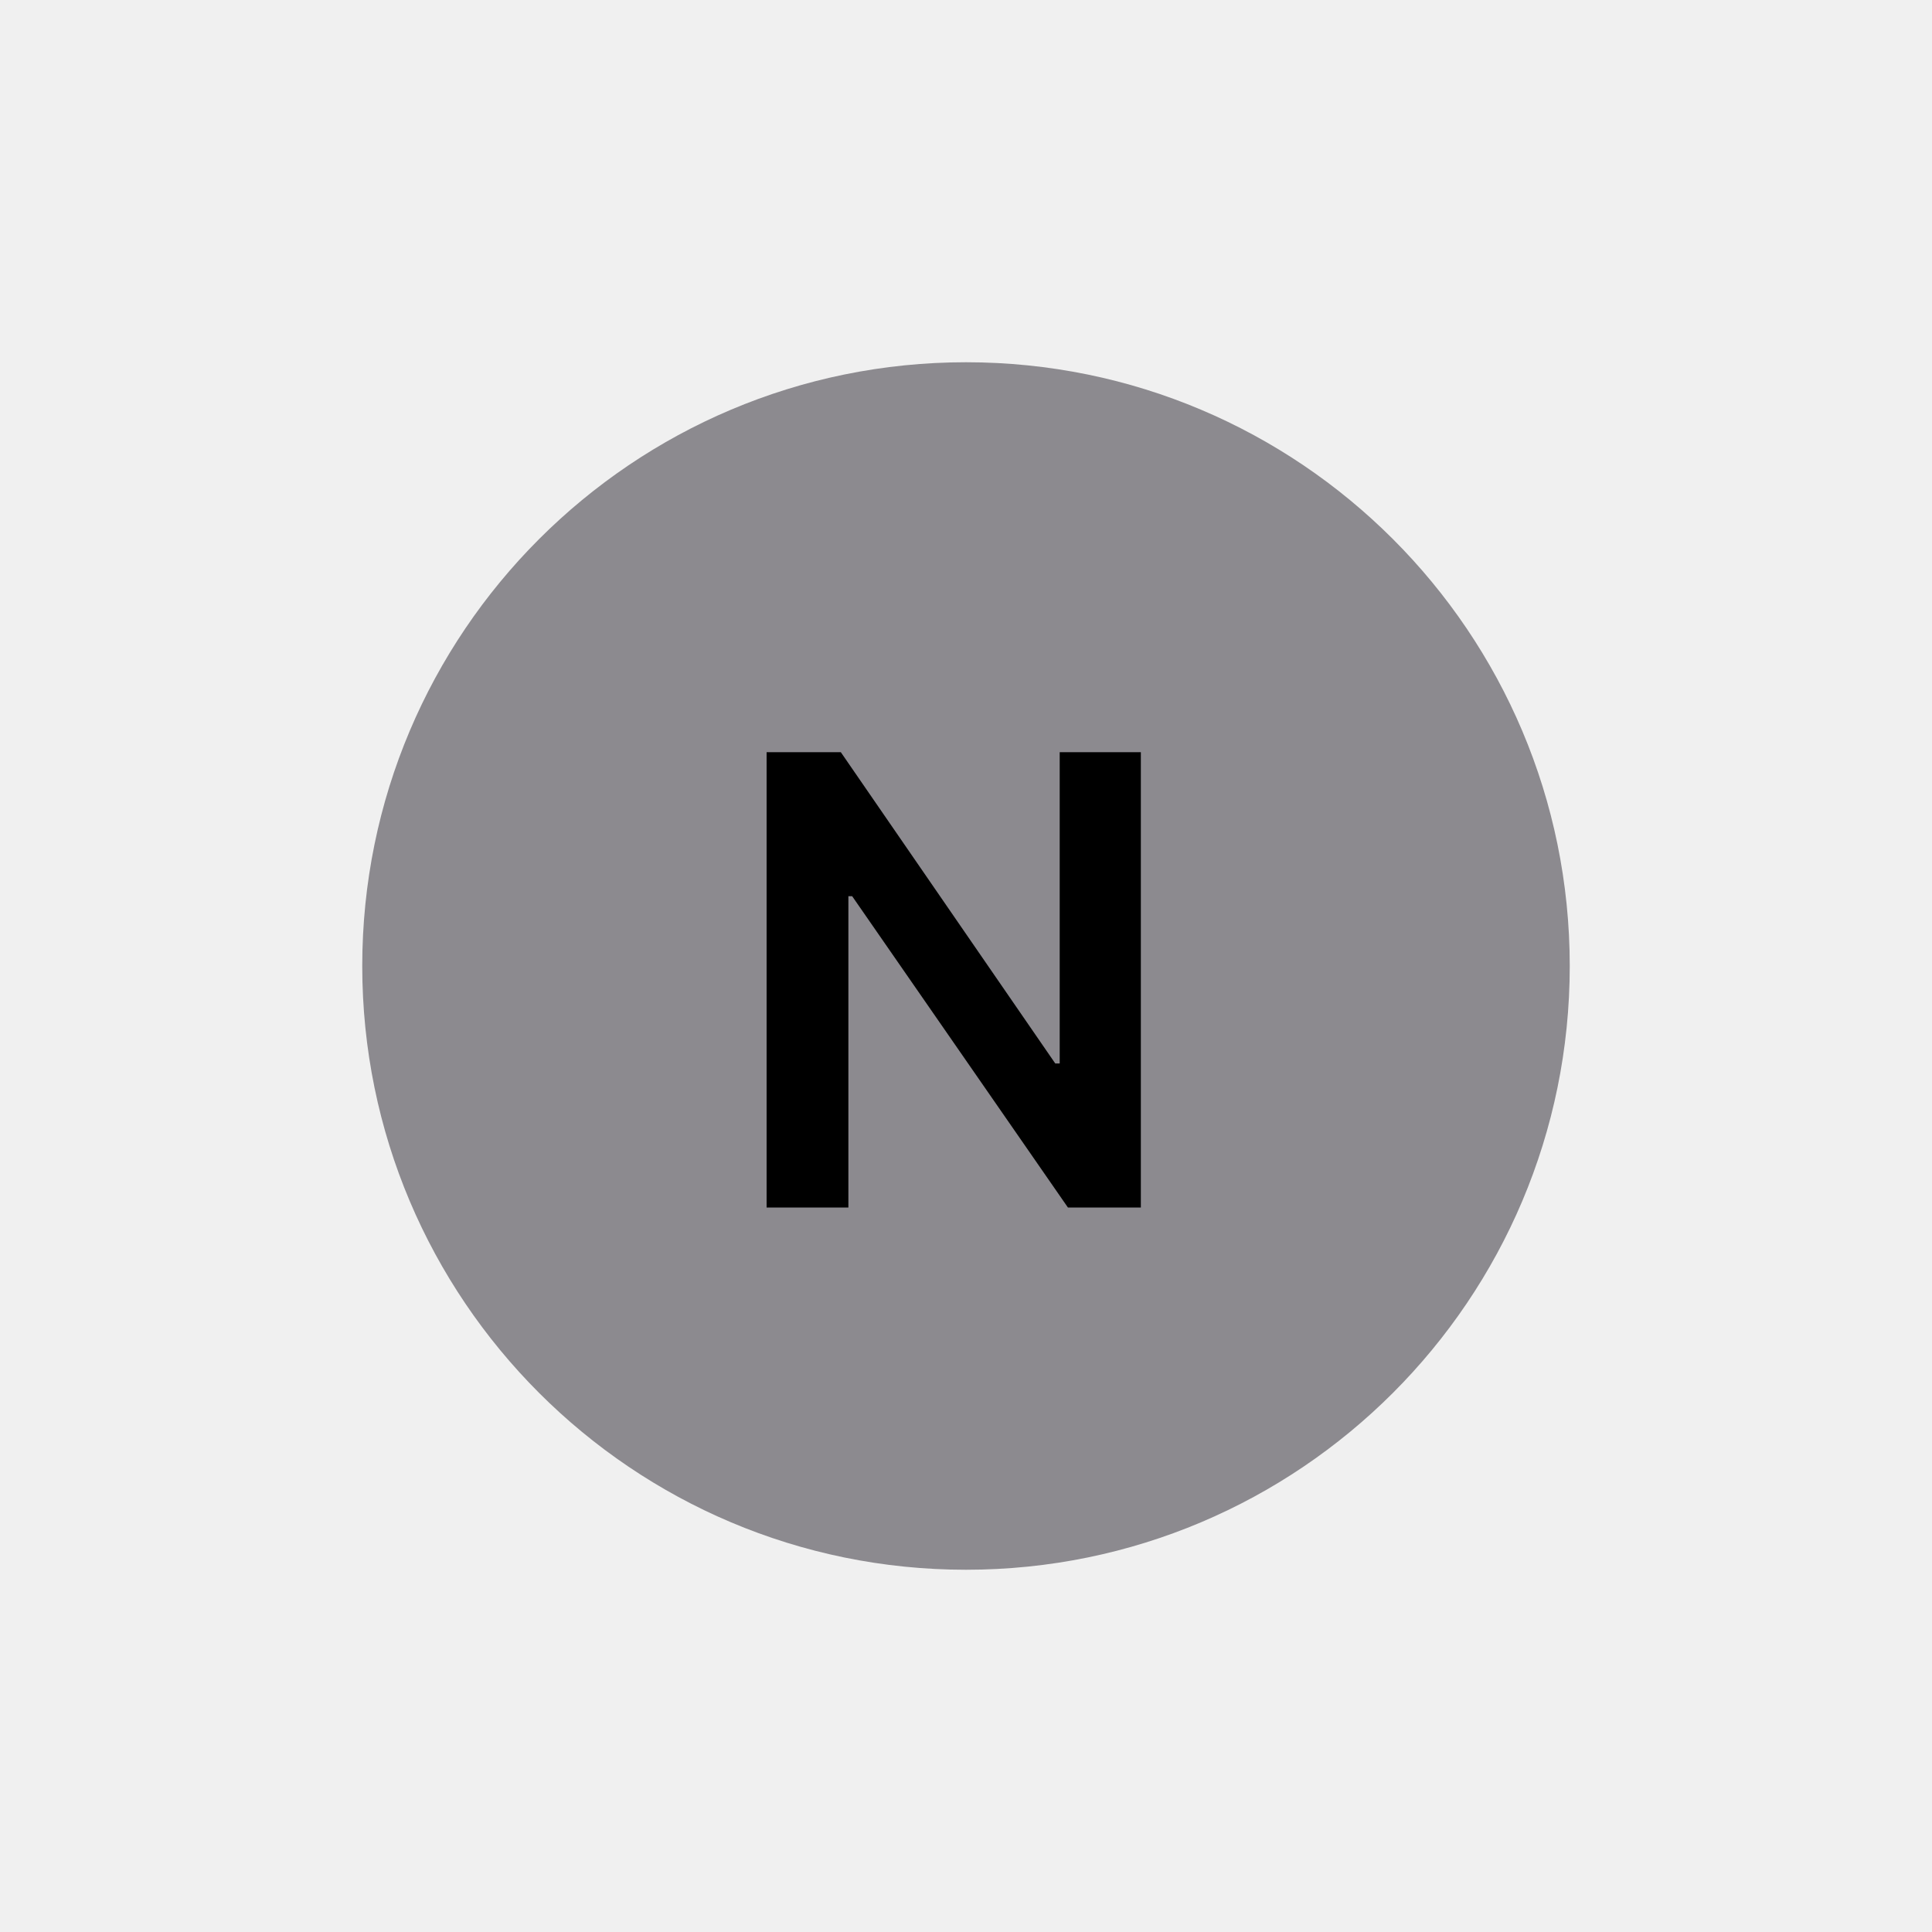
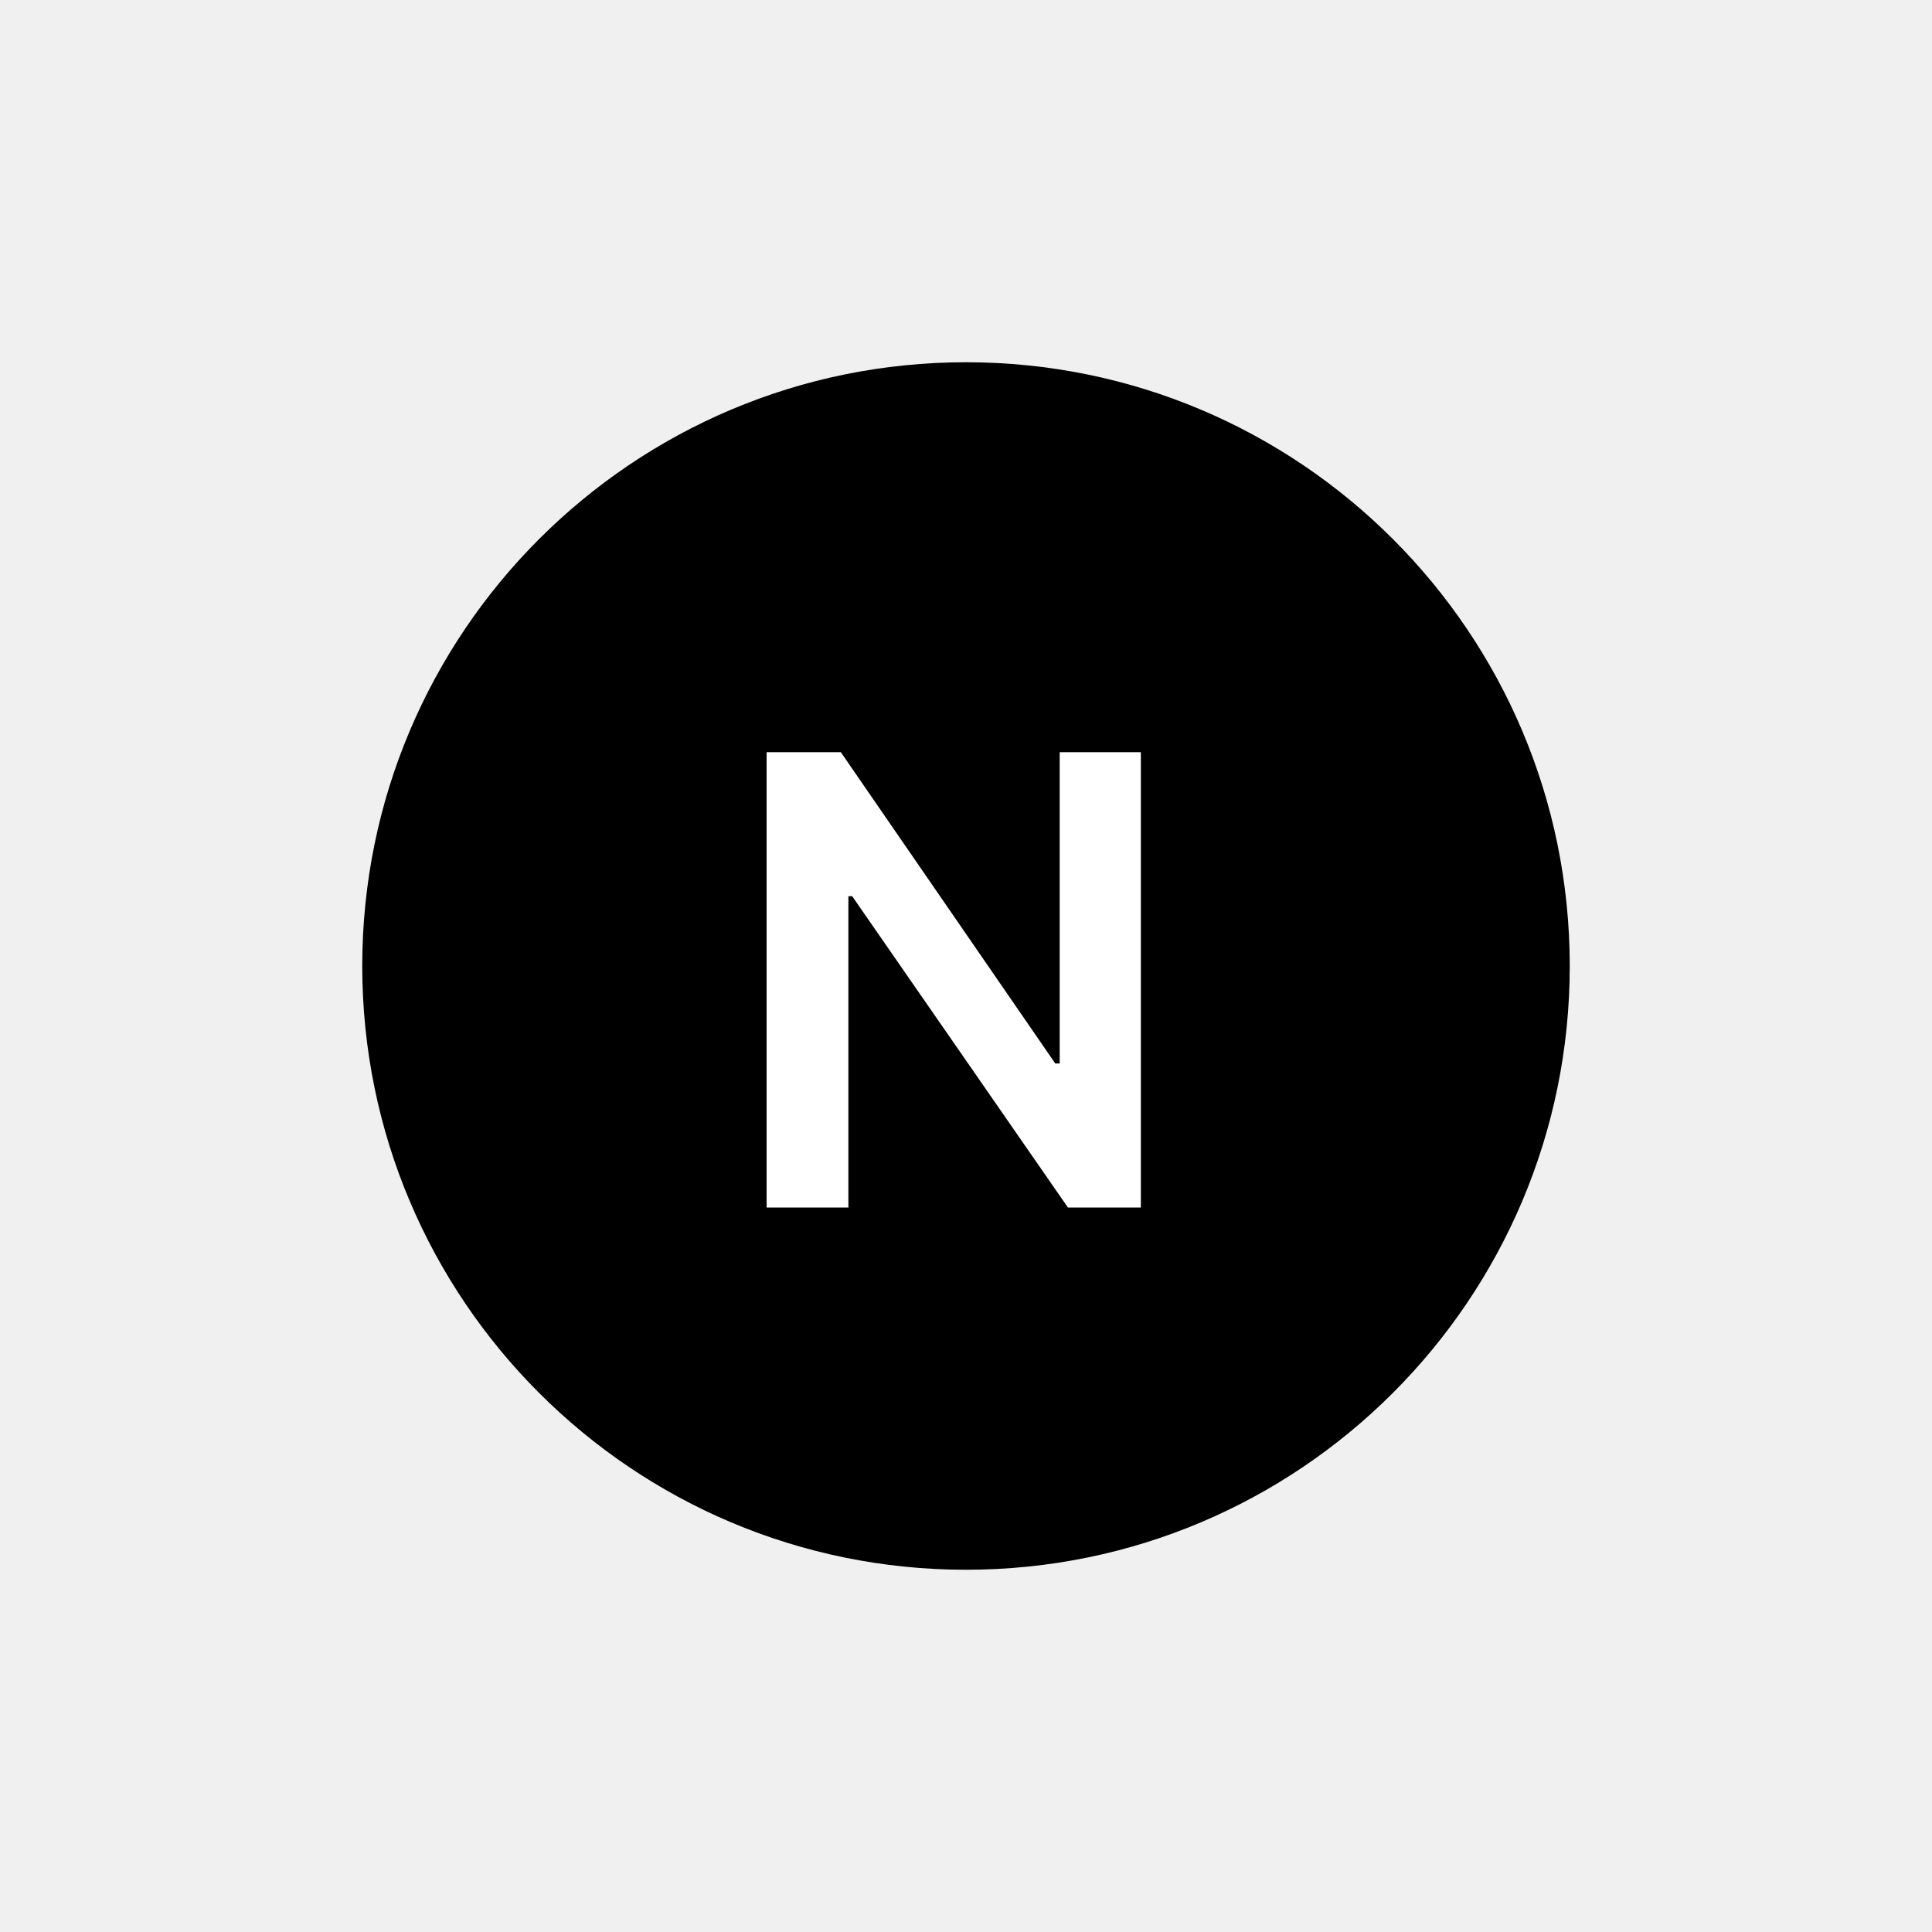
<svg xmlns="http://www.w3.org/2000/svg" width="24" height="24" viewBox="0 0 24 24" fill="none">
  <g clip-path="url(#clip0_5477_18756)">
-     <rect x="4.5" y="4.5" width="15" height="15" rx="7.5" fill="#8C8A8F" />
-     <path d="M14.172 9.344V15H13.266L10.586 11.133H10.539V15H9.523V9.344H10.445L13.109 13.211H13.164V9.344H14.172Z" fill="currentColor" />
+     <rect x="4.5" y="4.5" width="15" height="15" rx="7.5" fill="currentColor" />
+     <path d="M14.172 9.344V15H13.266L10.586 11.133H10.539V15H9.523V9.344H10.445L13.109 13.211H13.164V9.344H14.172Z" fill="white" />
  </g>
  <defs>
    <clipPath id="clip0_5477_18756">
      <rect x="4.5" y="4.5" width="15" height="15" rx="7.5" fill="white" />
    </clipPath>
  </defs>
</svg>
